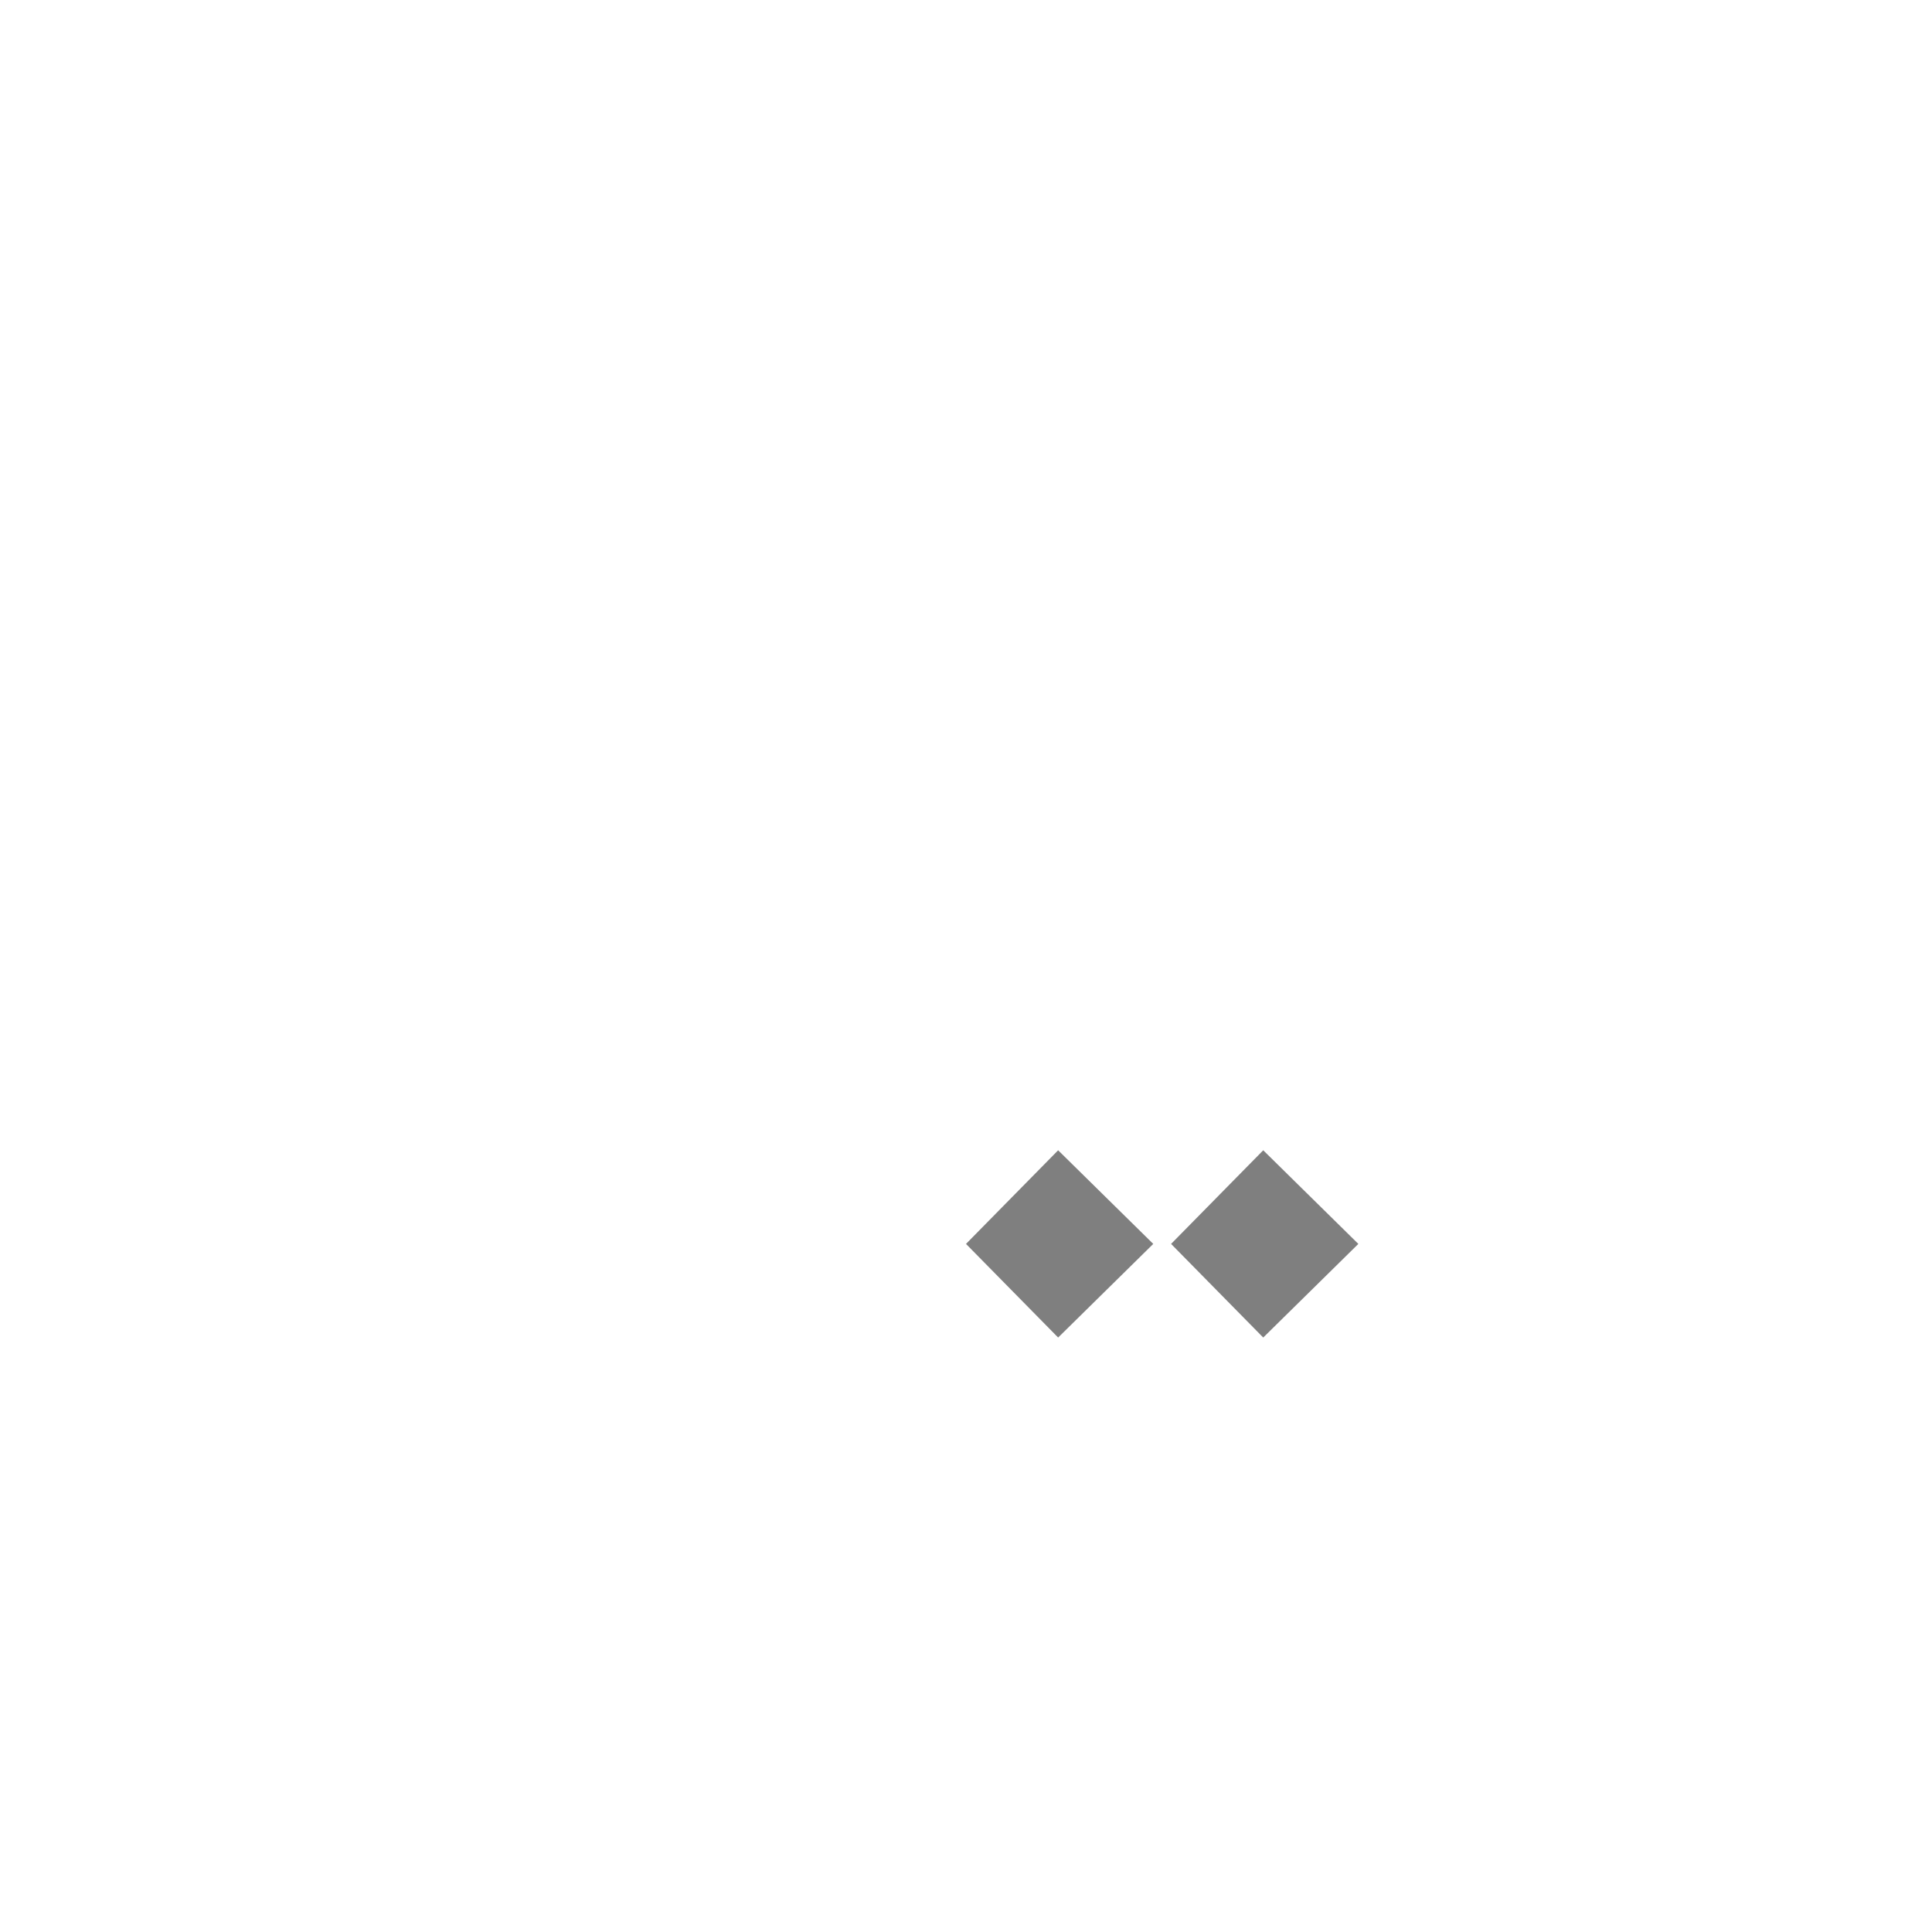
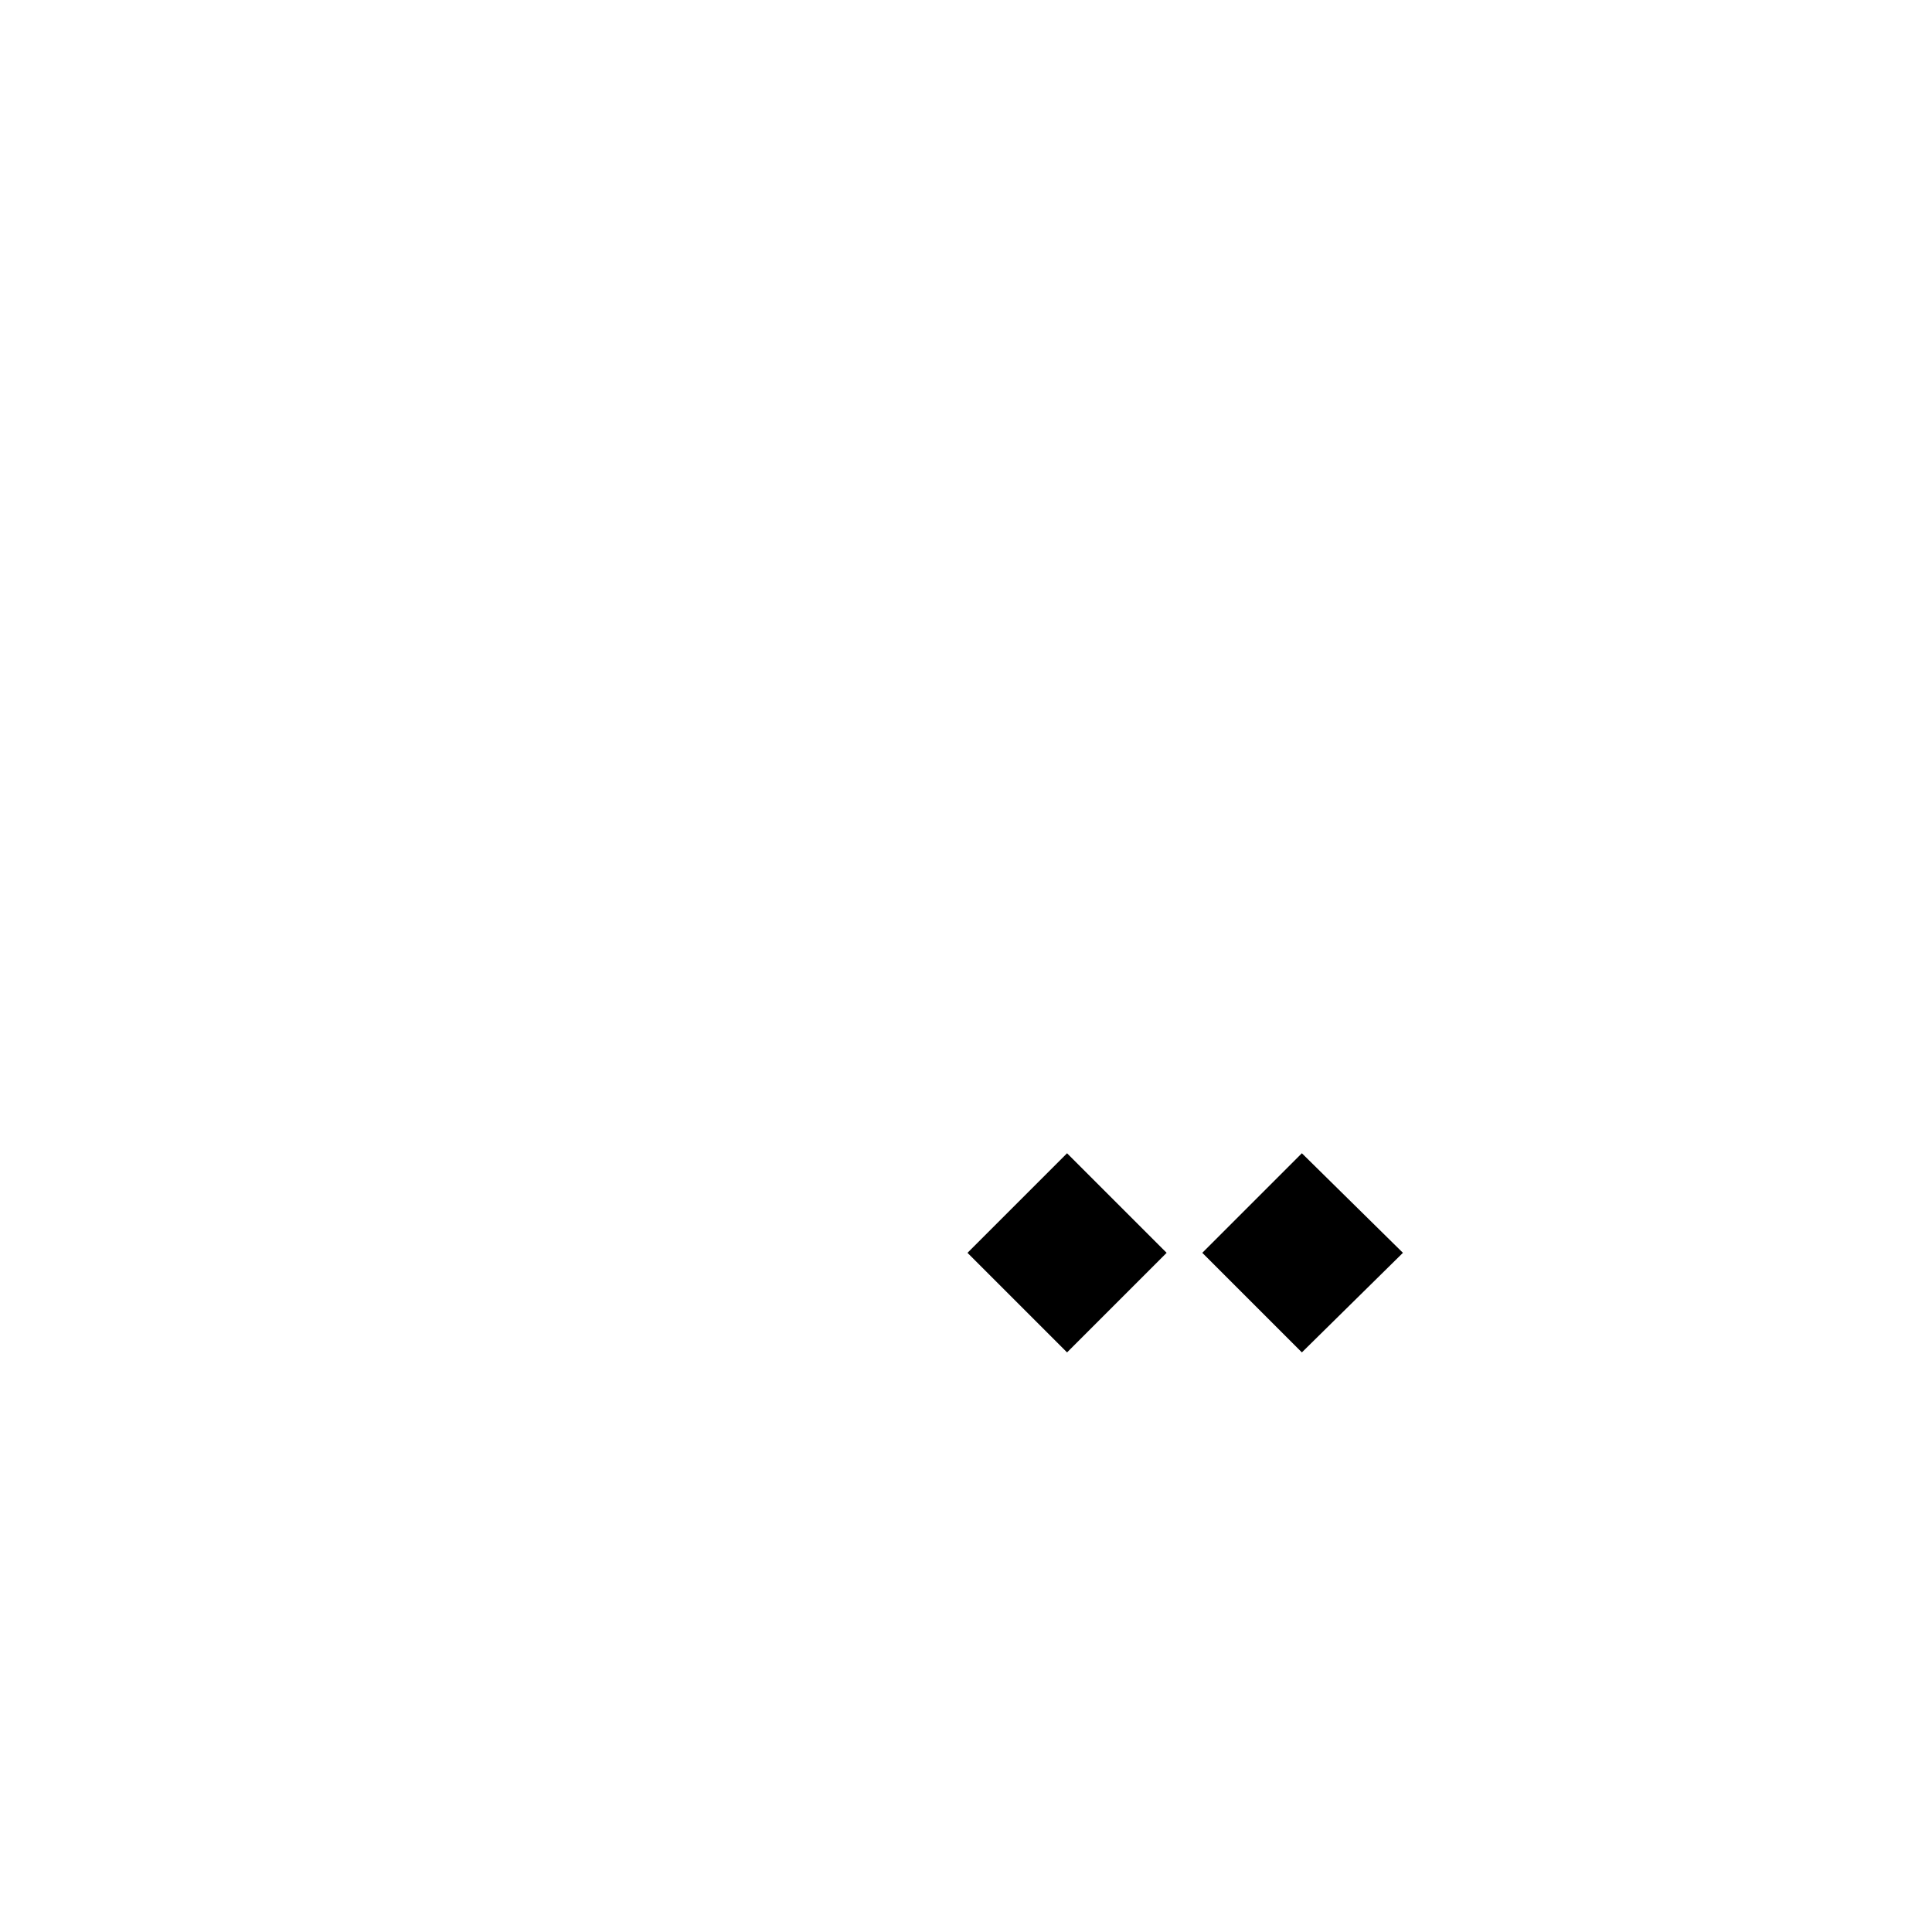
<svg xmlns="http://www.w3.org/2000/svg" xml:space="preserve" width="1300px" height="1300px" version="1.0" style="shape-rendering:geometricPrecision; text-rendering:geometricPrecision; image-rendering:optimizeQuality; fill-rule:evenodd; clip-rule:evenodd" viewBox="0 0 1300 1056">
  <defs>
    <style type="text/css">
   
-     .fil0 {fill:black;fill-opacity:0.502}
+     .fil0 {fill:black}
   
  </style>
  </defs>
  <g id="_100:master">
-     <path class="fil0" d="M712 652l64 63 -64 63 -62 -63 62 -63zm138 0l64 63 -64 63 -62 -63 62 -63z" />
+     <path class="fil0" d="M876 654l68 67 -68 67 -67 -67 67 -67zm-158 0l67 67 -67 67 -67 -67 67 -67z" />
  </g>
</svg>
